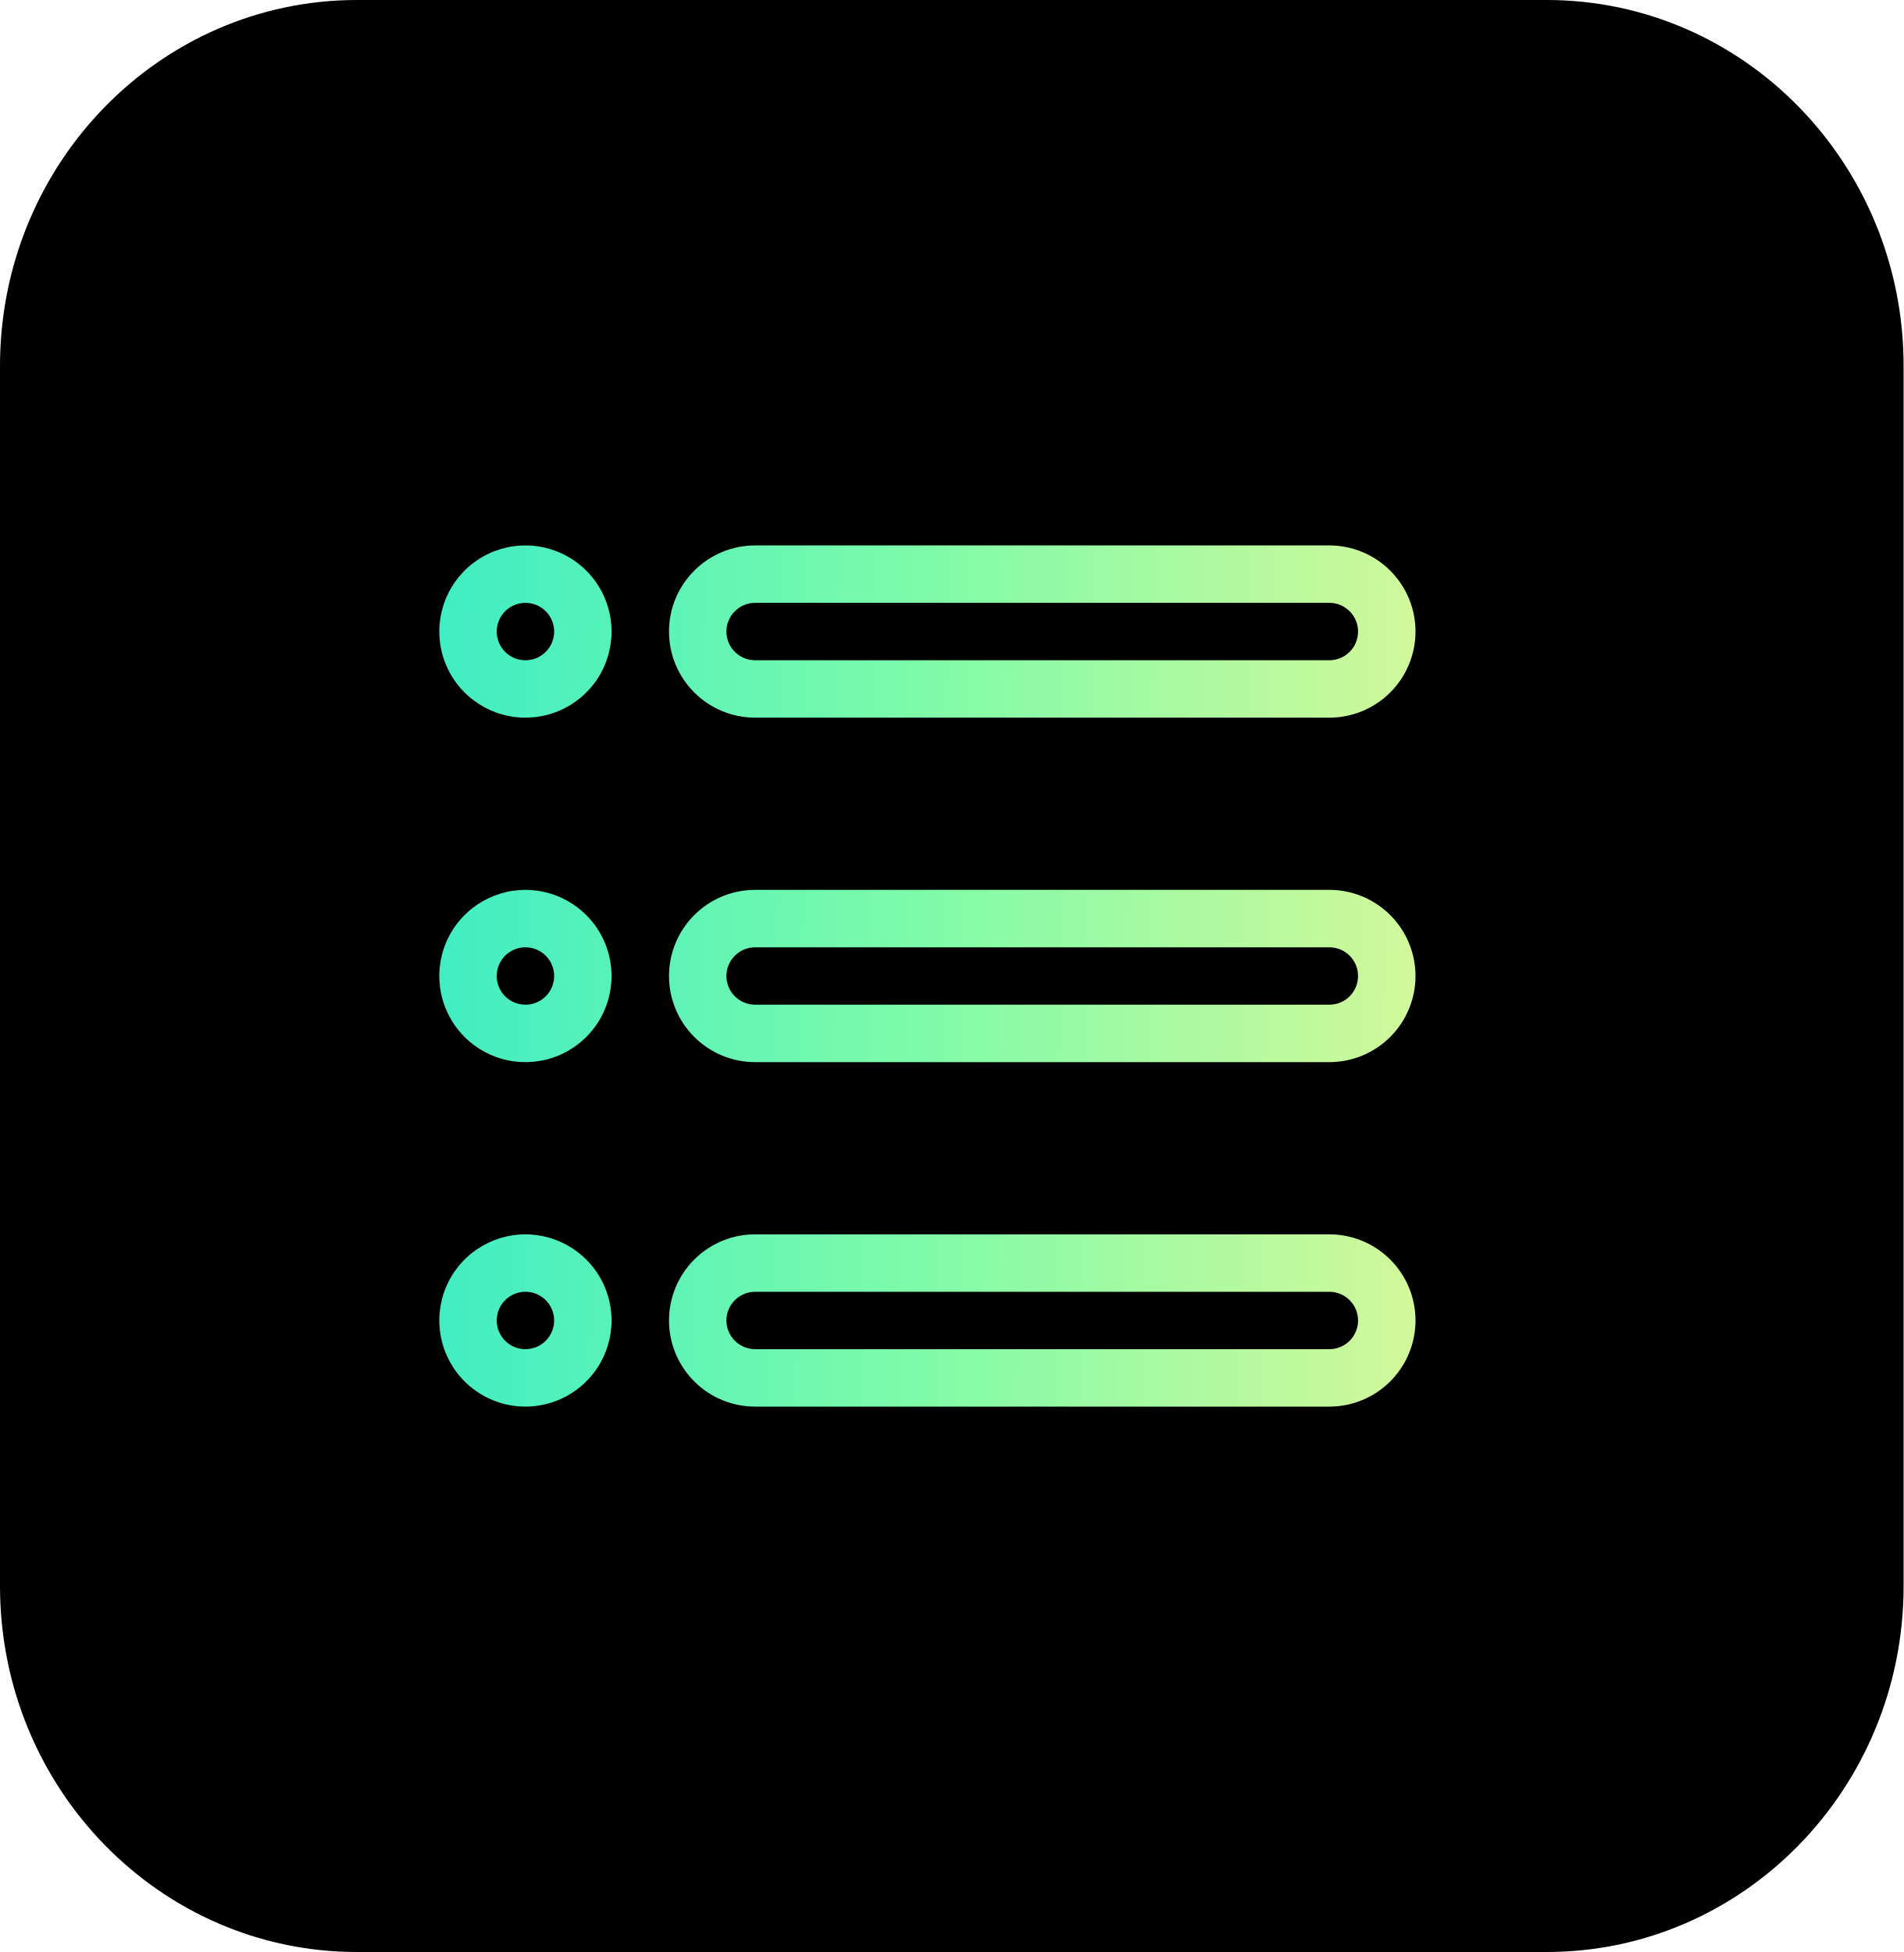
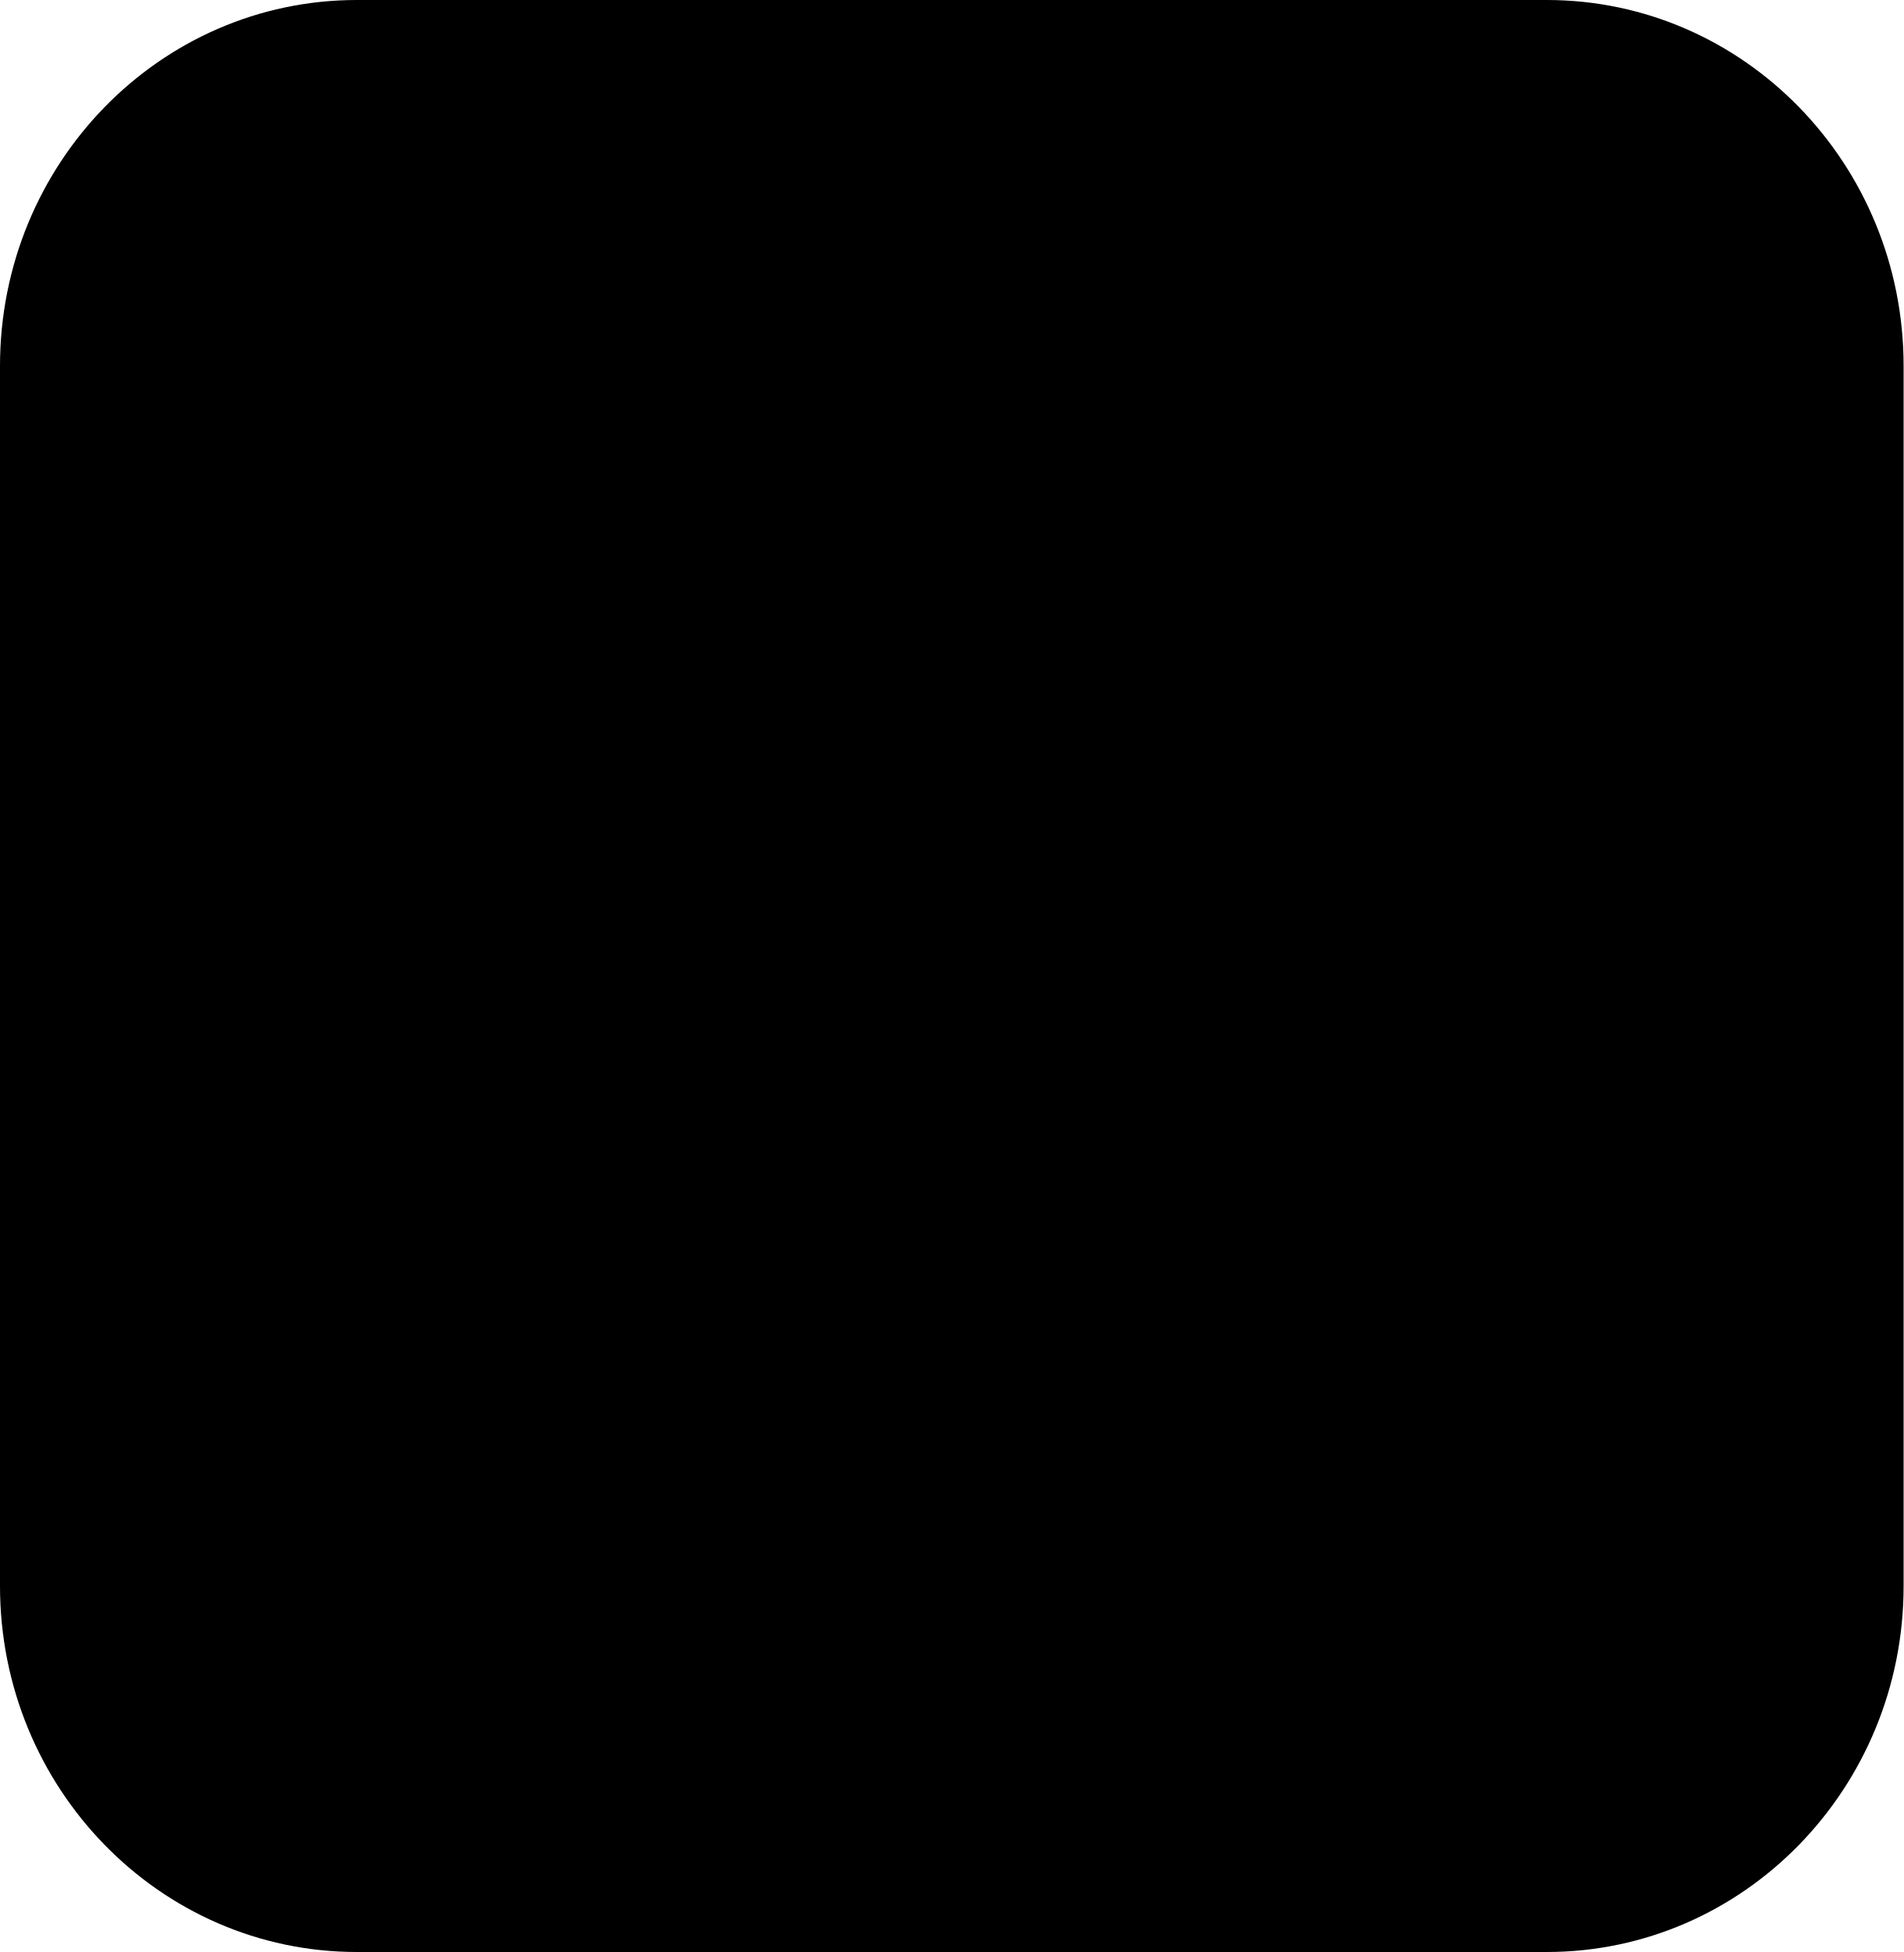
<svg xmlns="http://www.w3.org/2000/svg" width="39" height="40" viewBox="0 0 39 40" fill="none">
  <path d="M31.688 40H7.312C3.274 40 0 36.642 0 32.5V7.5C0 3.357 3.274 0 7.312 0H31.688C35.726 0 39 3.357 39 7.5V32.5C39 36.642 35.726 40 31.688 40Z" fill="#000000" />
  <path d="M15.47 14.706H27.235C27.703 14.706 28.152 14.52 28.483 14.189C28.814 13.858 29 13.409 29 12.941C29 12.473 28.814 12.025 28.483 11.694C28.152 11.363 27.703 11.177 27.235 11.177H15.47C15.002 11.177 14.554 11.363 14.223 11.694C13.892 12.025 13.706 12.473 13.706 12.941C13.706 13.409 13.892 13.858 14.223 14.189C14.554 14.52 15.002 14.706 15.47 14.706ZM15.47 12.353H27.235C27.391 12.353 27.541 12.415 27.651 12.526C27.761 12.636 27.823 12.786 27.823 12.941C27.823 13.098 27.761 13.247 27.651 13.357C27.541 13.468 27.391 13.53 27.235 13.53H15.47C15.315 13.53 15.165 13.468 15.055 13.357C14.944 13.247 14.882 13.098 14.882 12.941C14.882 12.786 14.944 12.636 15.055 12.526C15.165 12.415 15.315 12.353 15.47 12.353ZM10.765 11.177C10.416 11.177 10.075 11.28 9.784 11.474C9.494 11.668 9.268 11.944 9.134 12.266C9.001 12.589 8.966 12.944 9.034 13.286C9.102 13.628 9.27 13.943 9.517 14.189C9.764 14.436 10.078 14.604 10.42 14.672C10.763 14.74 11.117 14.705 11.44 14.572C11.762 14.438 12.038 14.212 12.232 13.922C12.426 13.632 12.529 13.29 12.529 12.941C12.529 12.474 12.343 12.025 12.012 11.694C11.681 11.363 11.232 11.177 10.765 11.177ZM10.765 13.53C10.648 13.53 10.535 13.495 10.438 13.431C10.341 13.366 10.266 13.274 10.221 13.167C10.177 13.059 10.165 12.941 10.188 12.827C10.21 12.713 10.267 12.608 10.349 12.526C10.431 12.443 10.536 12.387 10.65 12.365C10.764 12.342 10.882 12.354 10.99 12.398C11.097 12.443 11.189 12.518 11.254 12.615C11.318 12.711 11.353 12.825 11.353 12.941C11.353 13.098 11.291 13.247 11.181 13.357C11.07 13.468 10.921 13.53 10.765 13.53ZM27.235 18.235H15.47C15.002 18.235 14.554 18.421 14.223 18.752C13.892 19.083 13.706 19.532 13.706 20C13.706 20.468 13.892 20.917 14.223 21.248C14.554 21.579 15.002 21.765 15.47 21.765H27.235C27.703 21.765 28.152 21.579 28.483 21.248C28.814 20.917 29 20.468 29 20C29 19.532 28.814 19.083 28.483 18.752C28.152 18.421 27.703 18.235 27.235 18.235ZM27.235 20.588H15.47C15.315 20.588 15.165 20.526 15.055 20.416C14.944 20.306 14.882 20.156 14.882 20C14.882 19.844 14.944 19.695 15.055 19.584C15.165 19.474 15.315 19.412 15.47 19.412H27.235C27.391 19.412 27.541 19.474 27.651 19.584C27.761 19.695 27.823 19.844 27.823 20C27.823 20.156 27.761 20.306 27.651 20.416C27.541 20.526 27.391 20.588 27.235 20.588ZM10.765 18.235C10.416 18.235 10.075 18.339 9.784 18.533C9.494 18.727 9.268 19.002 9.134 19.325C9.001 19.647 8.966 20.002 9.034 20.345C9.102 20.687 9.27 21.001 9.517 21.248C9.764 21.495 10.078 21.663 10.42 21.731C10.763 21.799 11.117 21.764 11.44 21.631C11.762 21.497 12.038 21.271 12.232 20.981C12.426 20.69 12.529 20.349 12.529 20C12.529 19.532 12.343 19.084 12.012 18.753C11.681 18.422 11.232 18.236 10.765 18.235ZM10.765 20.588C10.648 20.588 10.535 20.554 10.438 20.489C10.341 20.425 10.266 20.333 10.221 20.225C10.177 20.118 10.165 20 10.188 19.885C10.21 19.771 10.267 19.666 10.349 19.584C10.431 19.502 10.536 19.446 10.65 19.423C10.764 19.401 10.882 19.412 10.99 19.457C11.097 19.501 11.189 19.577 11.254 19.673C11.318 19.77 11.353 19.884 11.353 20C11.353 20.156 11.291 20.306 11.181 20.416C11.07 20.526 10.921 20.588 10.765 20.588ZM27.235 25.294H15.47C15.002 25.294 14.554 25.48 14.223 25.811C13.892 26.142 13.706 26.591 13.706 27.059C13.706 27.527 13.892 27.976 14.223 28.307C14.554 28.638 15.002 28.824 15.47 28.824H27.235C27.703 28.824 28.152 28.638 28.483 28.307C28.814 27.976 29 27.527 29 27.059C29 26.591 28.814 26.142 28.483 25.811C28.152 25.48 27.703 25.294 27.235 25.294ZM27.235 27.647H15.47C15.315 27.647 15.165 27.585 15.055 27.475C14.944 27.364 14.882 27.215 14.882 27.059C14.882 26.903 14.944 26.753 15.055 26.643C15.165 26.533 15.315 26.471 15.47 26.471H27.235C27.391 26.471 27.541 26.533 27.651 26.643C27.761 26.753 27.823 26.903 27.823 27.059C27.823 27.215 27.761 27.364 27.651 27.475C27.541 27.585 27.391 27.647 27.235 27.647ZM10.765 25.294C10.416 25.294 10.075 25.398 9.784 25.592C9.494 25.785 9.268 26.061 9.134 26.384C9.001 26.706 8.966 27.061 9.034 27.403C9.102 27.745 9.27 28.06 9.517 28.307C9.764 28.553 10.078 28.722 10.42 28.79C10.763 28.858 11.117 28.823 11.44 28.689C11.762 28.556 12.038 28.329 12.232 28.039C12.426 27.749 12.529 27.408 12.529 27.059C12.529 26.591 12.343 26.142 12.012 25.812C11.681 25.481 11.232 25.295 10.765 25.294ZM10.765 27.647C10.648 27.647 10.535 27.613 10.438 27.548C10.341 27.483 10.266 27.392 10.221 27.284C10.177 27.177 10.165 27.058 10.188 26.944C10.21 26.83 10.267 26.725 10.349 26.643C10.431 26.561 10.536 26.505 10.65 26.482C10.764 26.459 10.882 26.471 10.99 26.515C11.097 26.56 11.189 26.635 11.254 26.732C11.318 26.829 11.353 26.943 11.353 27.059C11.353 27.215 11.291 27.364 11.181 27.475C11.07 27.585 10.921 27.647 10.765 27.647Z" fill="url(#paint0_linear_1485_50170)" />
  <defs>
    <linearGradient id="paint0_linear_1485_50170" x1="9" y1="11.177" x2="29.248" y2="11.466" gradientUnits="userSpaceOnUse">
-       <stop stop-color="#40EDC3" />
-       <stop offset="0.496" stop-color="#7FFBA9" />
-       <stop offset="1" stop-color="#D3F89A" />
+       <stop stopColor="#40EDC3" />
+       <stop offset="0.496" stopColor="#7FFBA9" />
+       <stop offset="1" stopColor="#D3F89A" />
    </linearGradient>
  </defs>
</svg>
